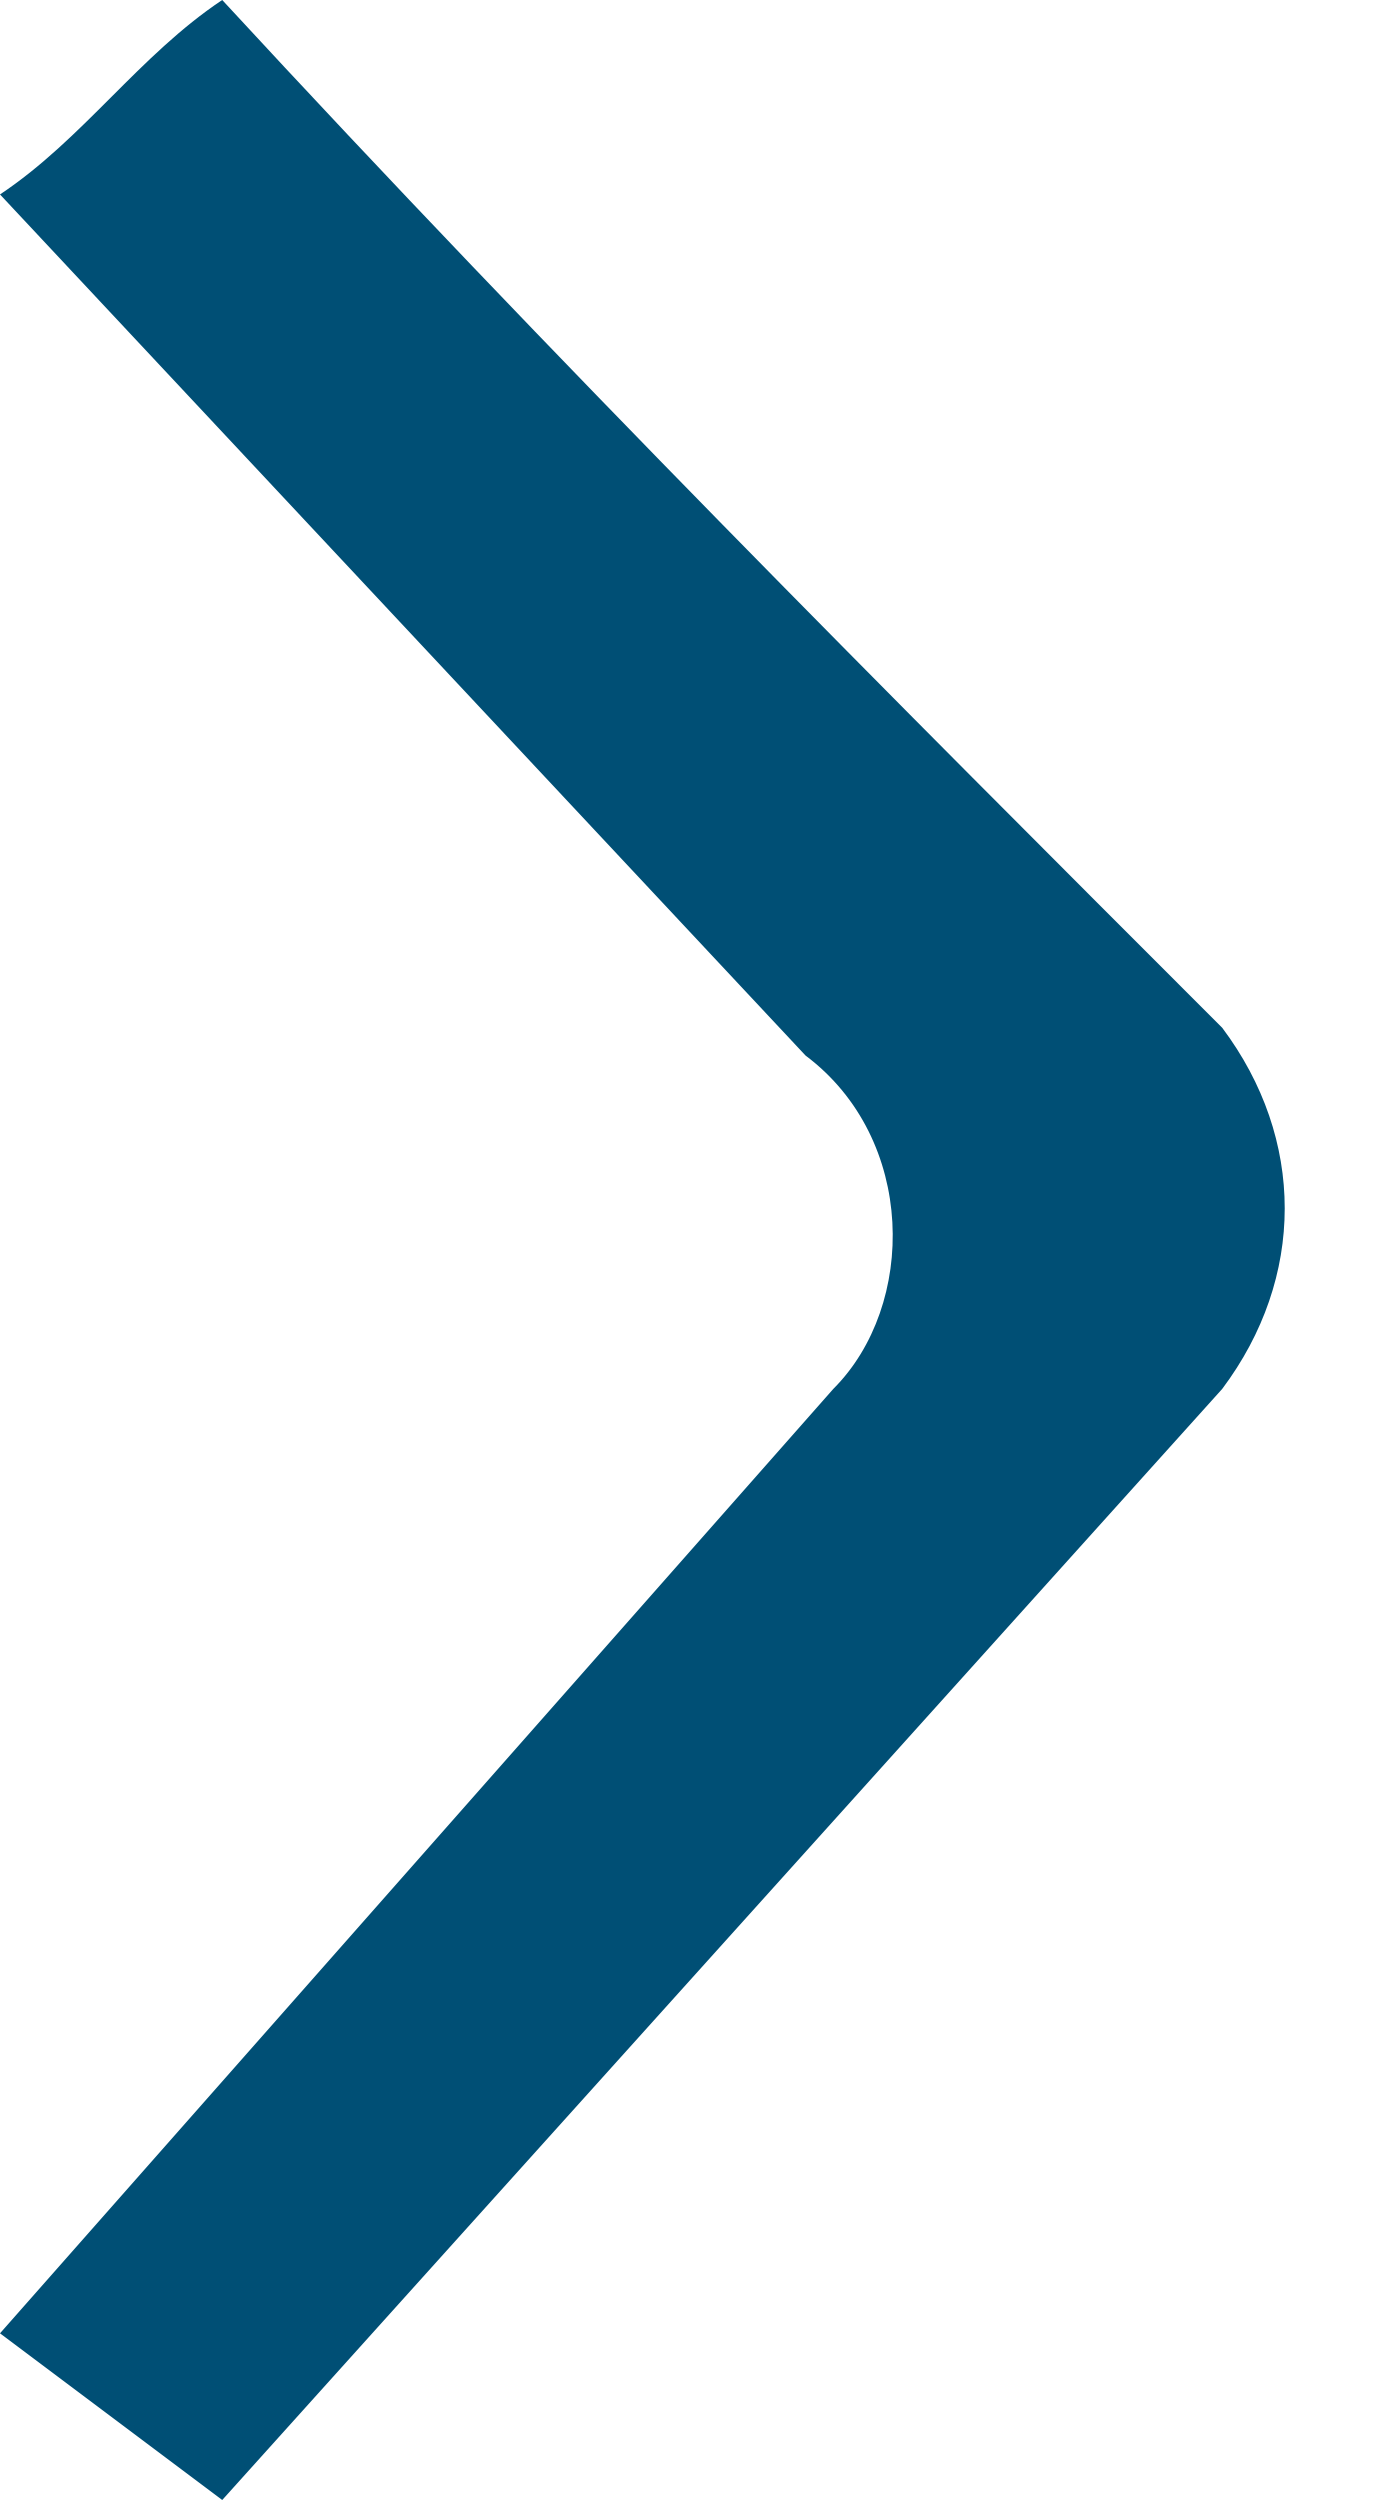
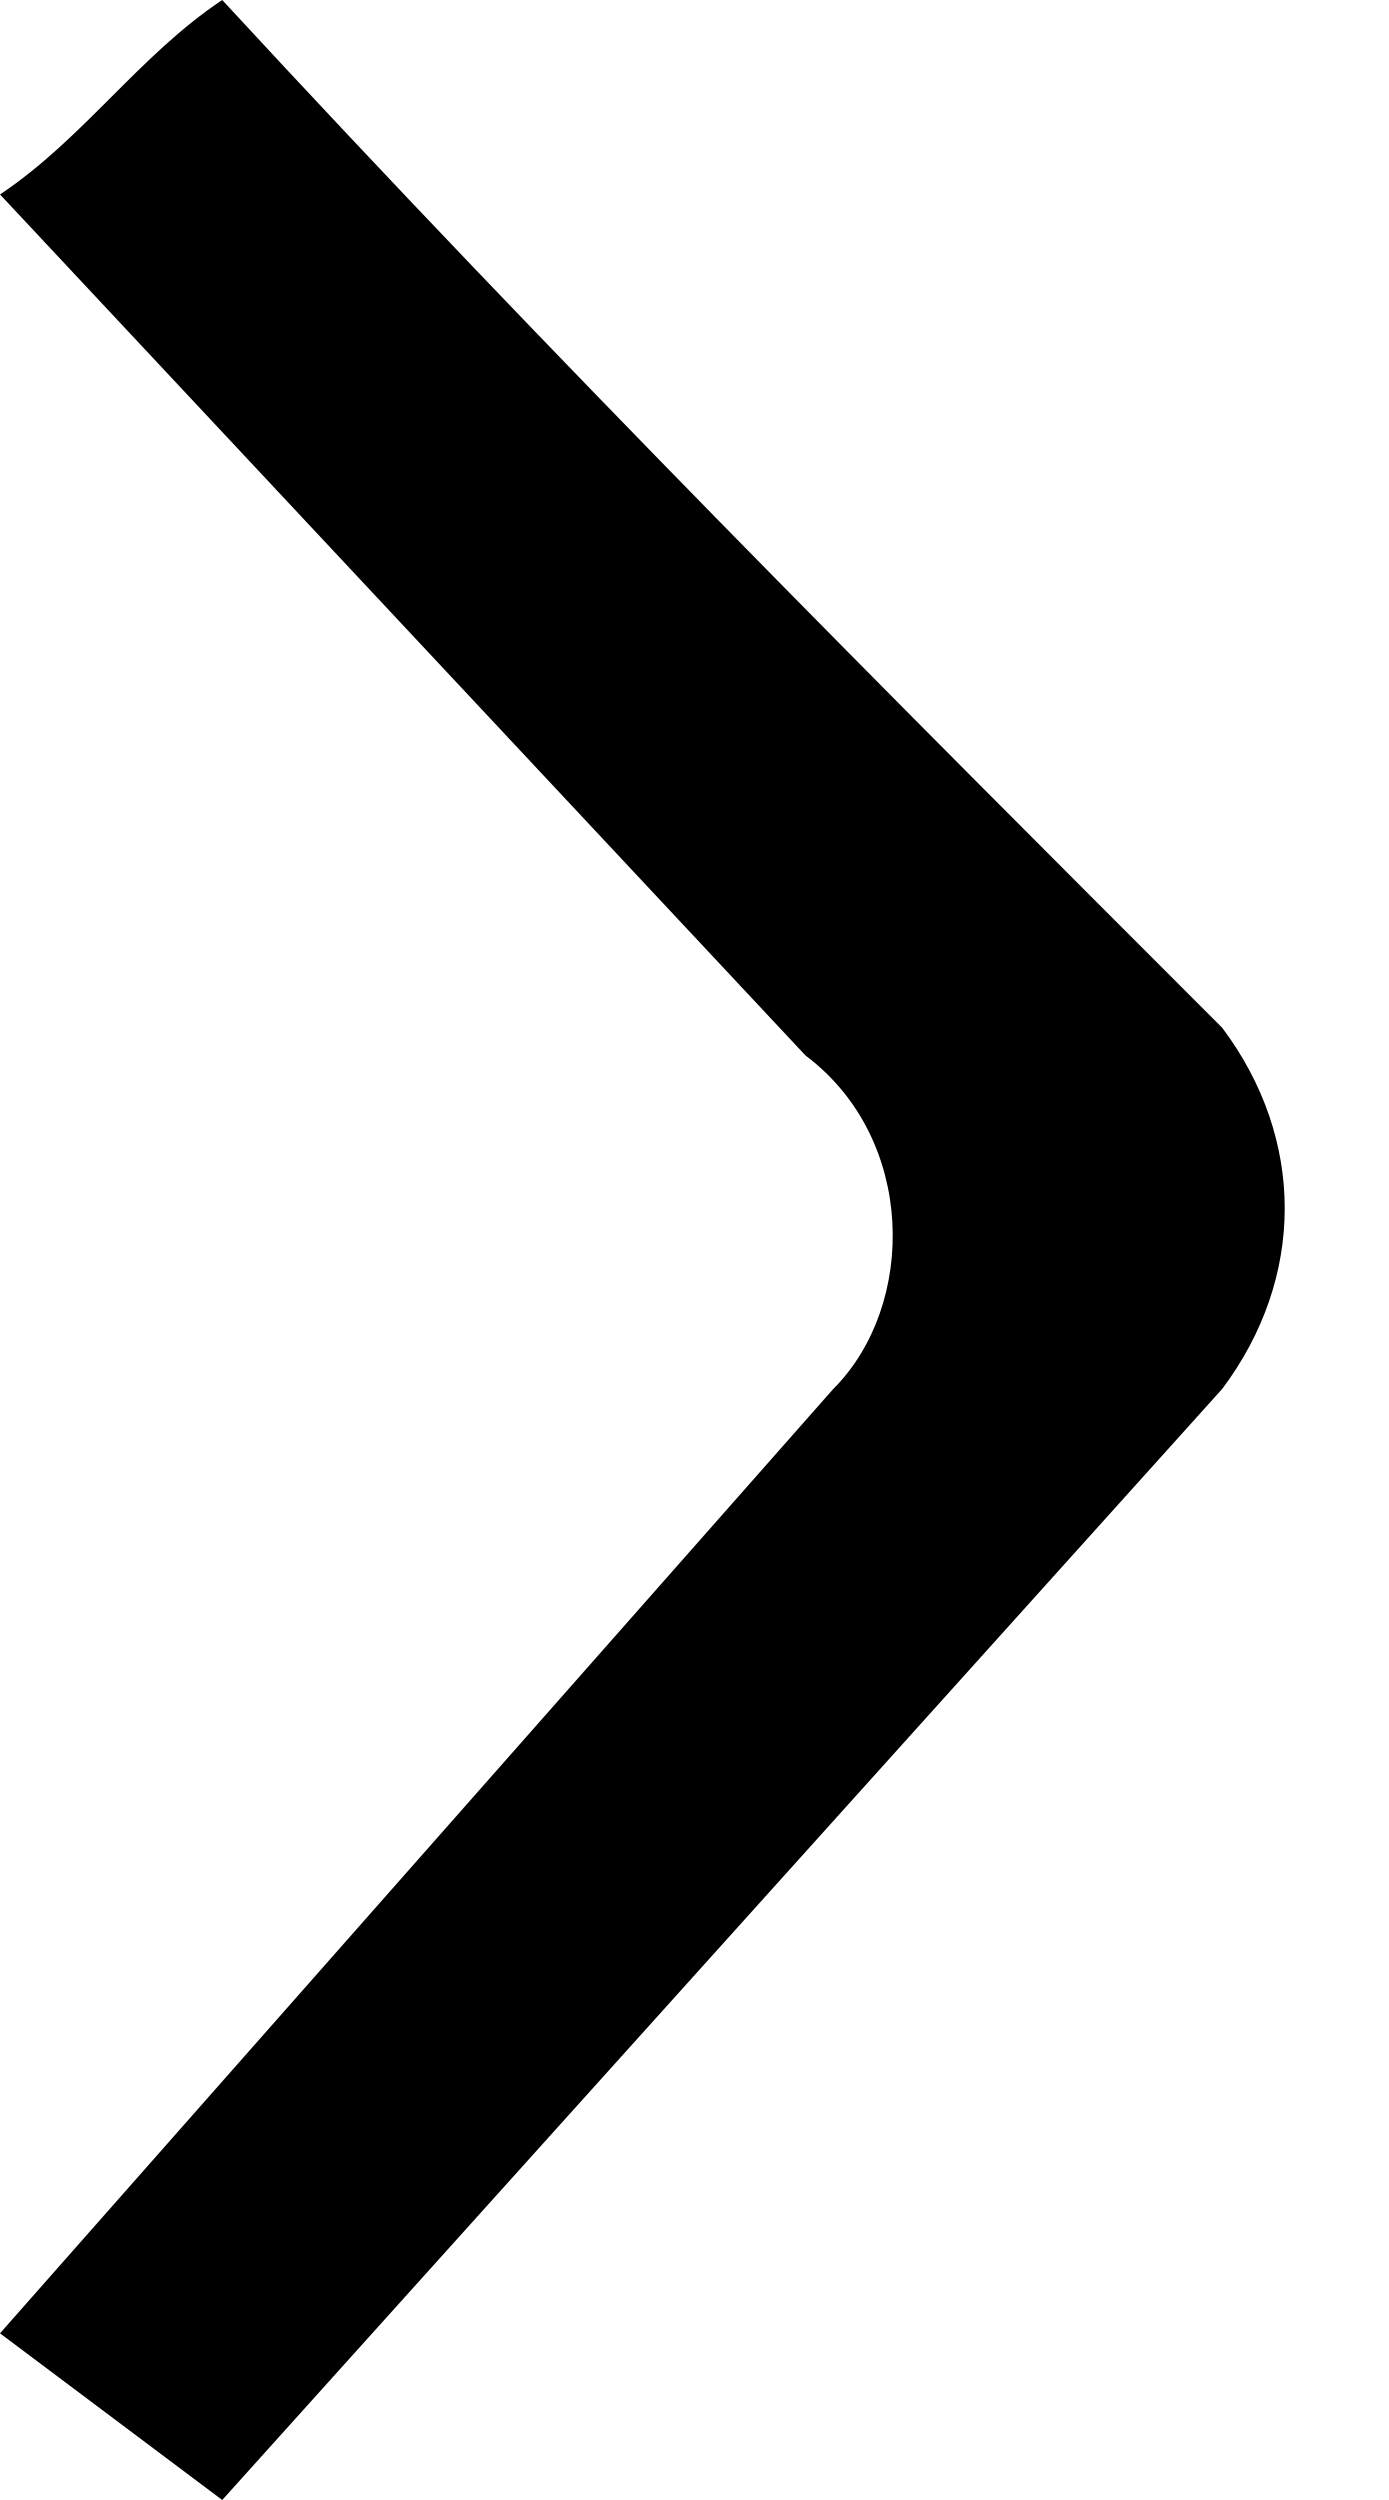
<svg xmlns="http://www.w3.org/2000/svg" version="1.1" id="Слой_1" x="0px" y="0px" viewBox="0 0 5 9" style="enable-background:new 0 0 5 9;" xml:space="preserve">
  <style type="text/css">
- 	.st0{fill:#004F75;}
+ 	.st0{fill:#000;}
</style>
  <path class="st0" d="M0,0.7l2.9,3.1C3.3,4.1,3.3,4.7,3,5L0,8.4L0.8,9l3.6-4c0.3-0.4,0.3-0.9,0-1.3C3.2,2.5,2,1.3,0.8,0  C0.5,0.2,0.3,0.5,0,0.7z" />
</svg>
